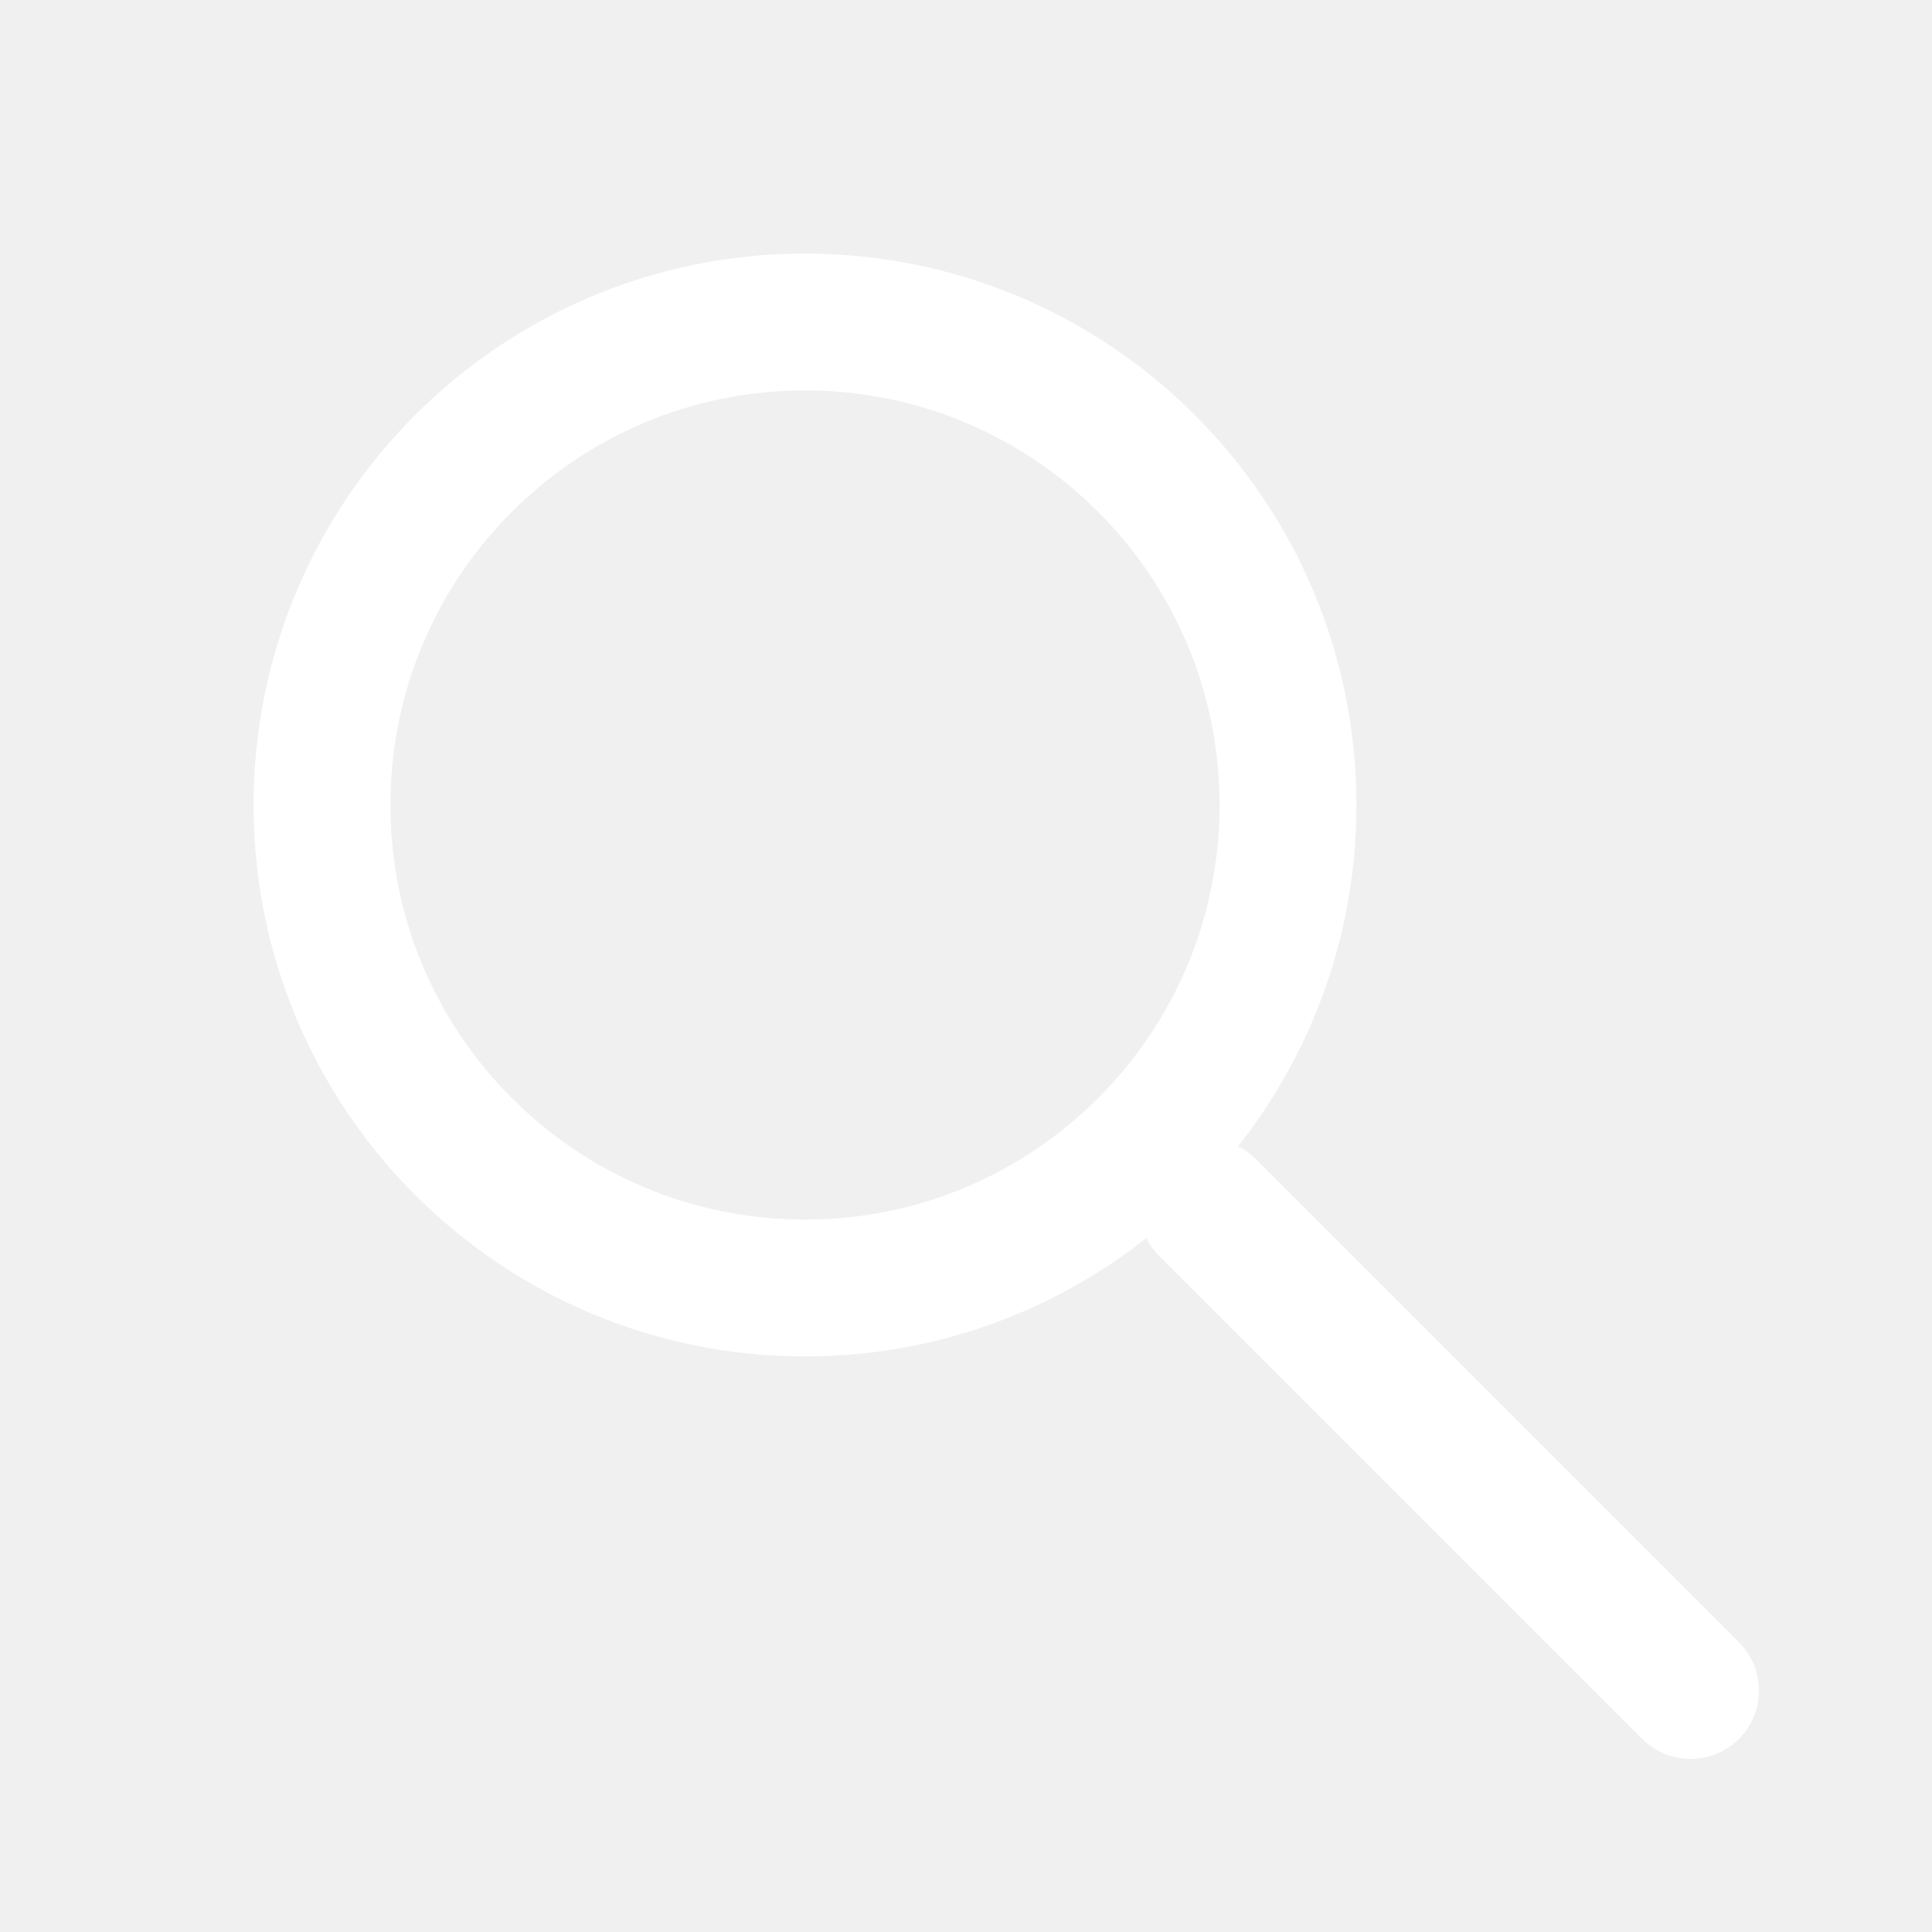
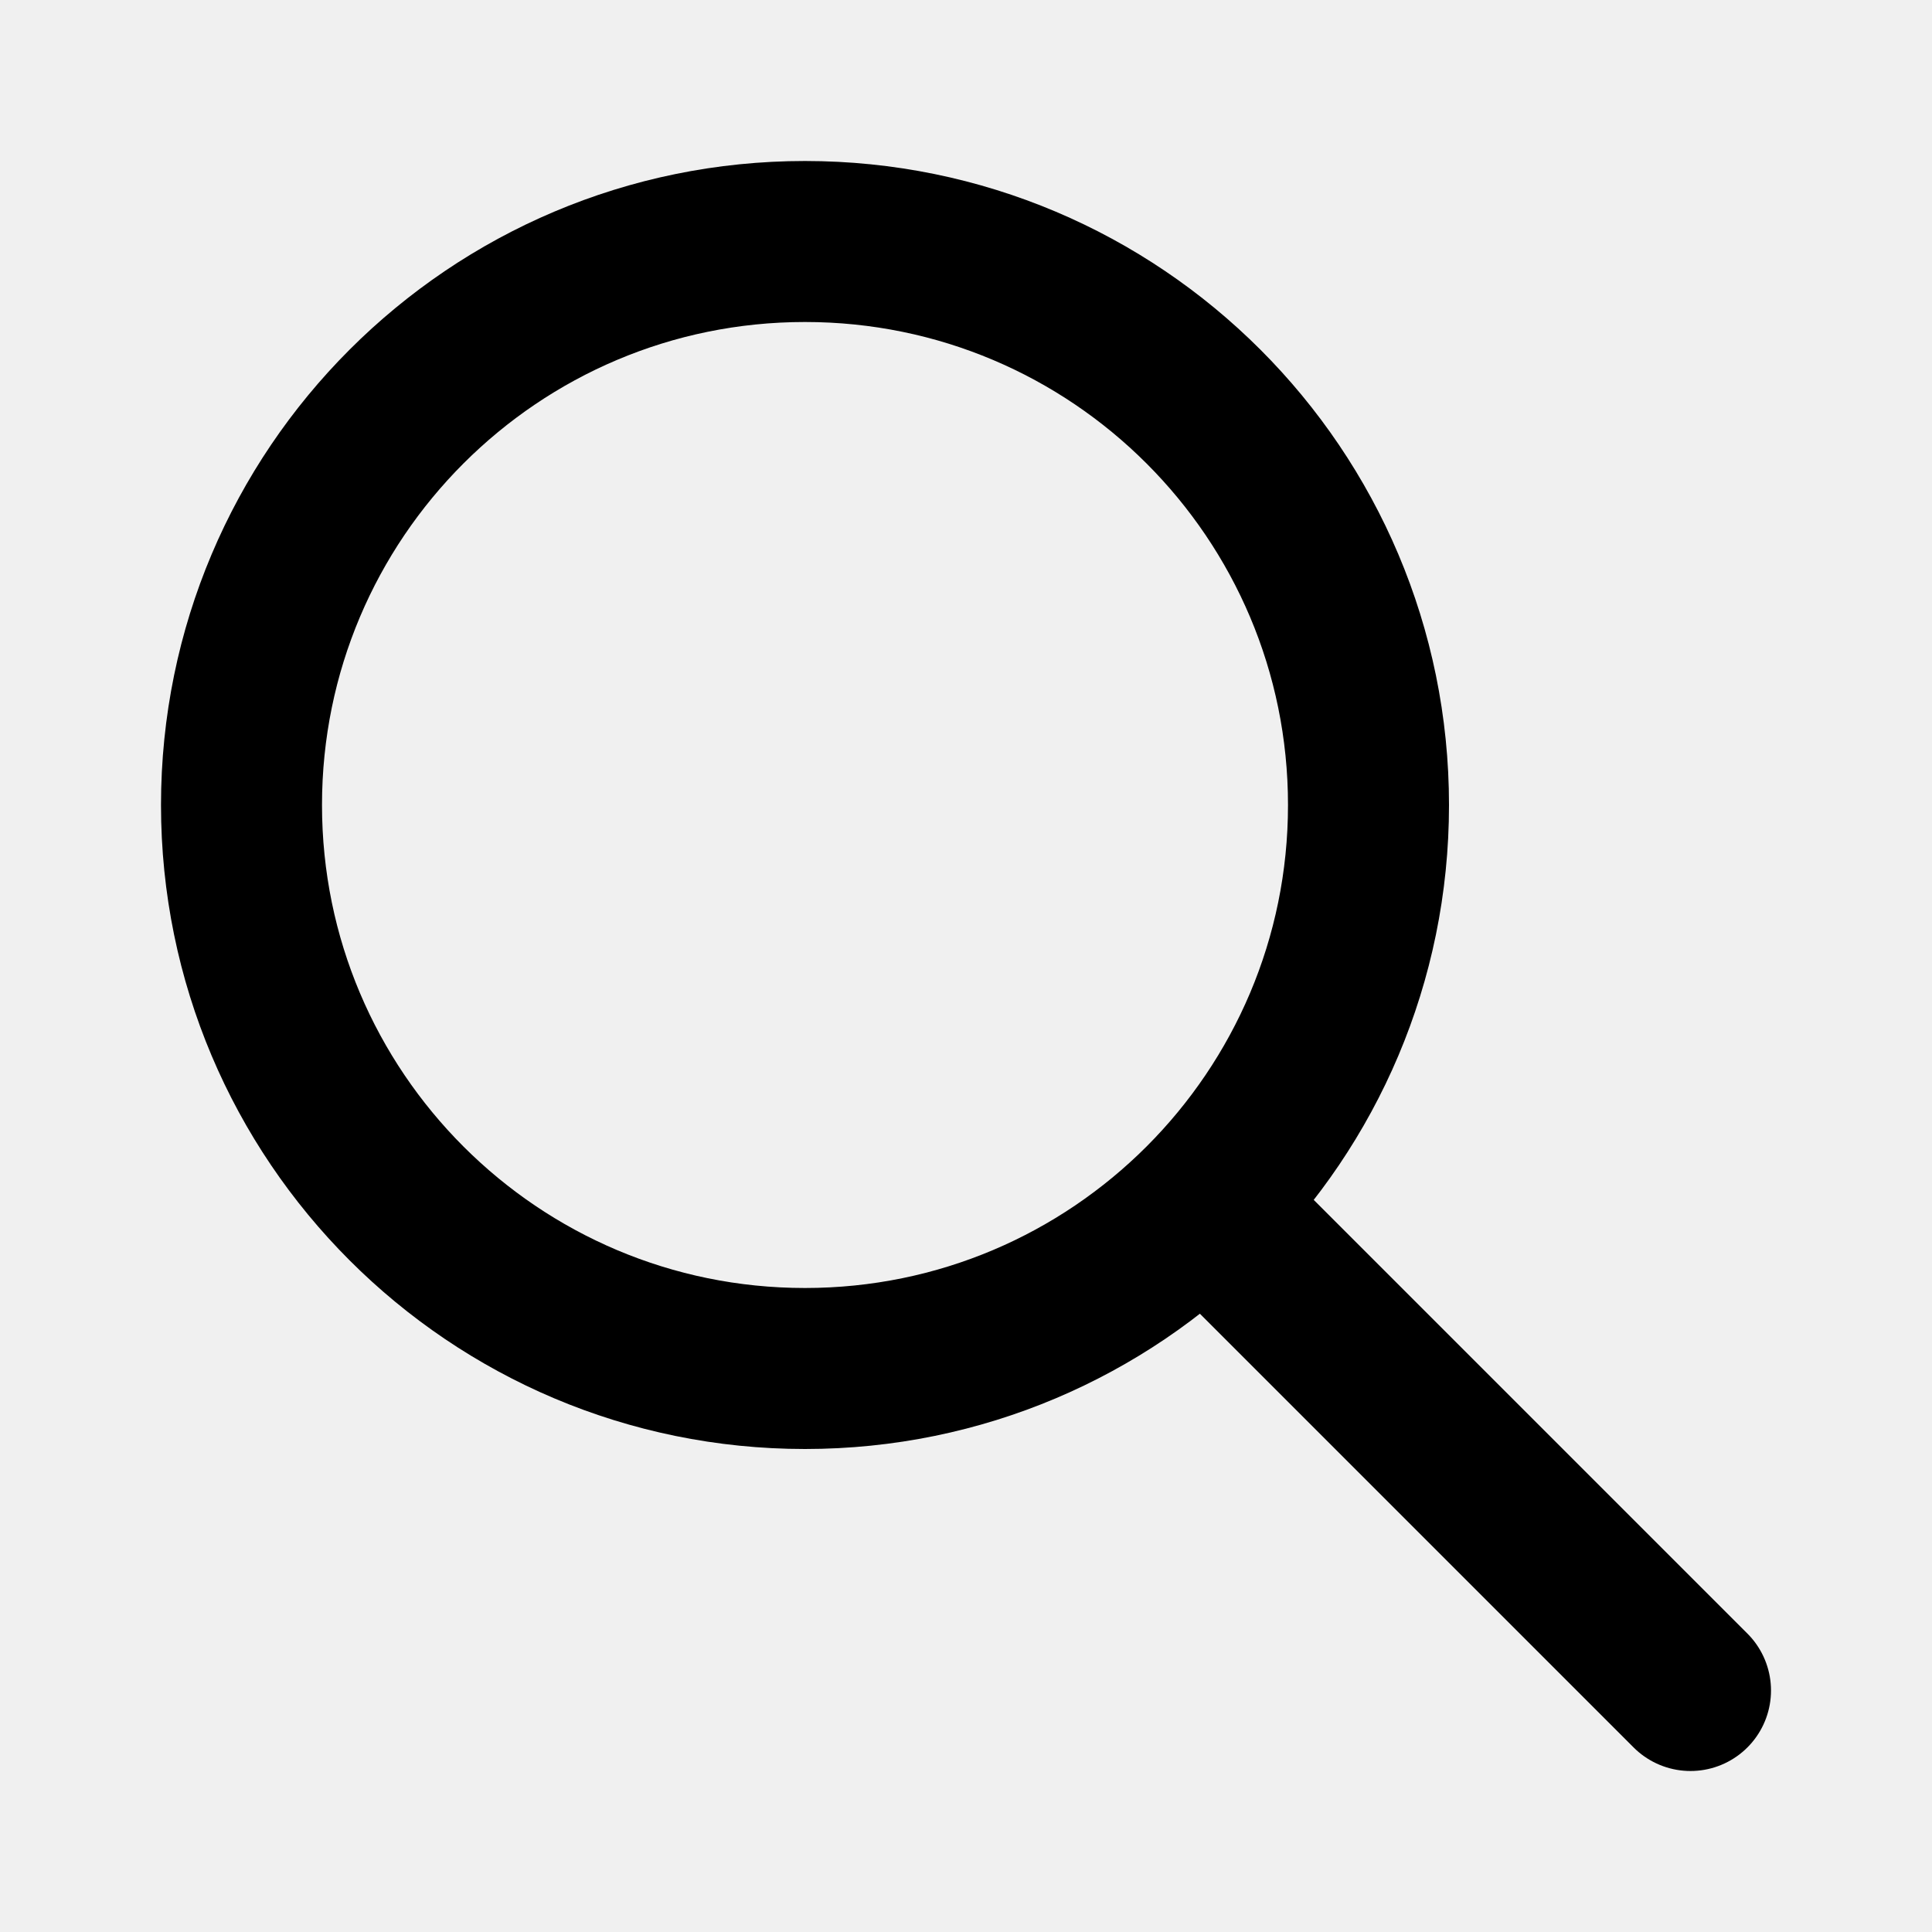
- <svg xmlns="http://www.w3.org/2000/svg" width="24" height="24" viewBox="0 0 24 24" fill="none" stroke="white" stroke-width="1.7" stroke-linecap="round" stroke-linejoin="round">
-   <circle cx="10" cy="10" r="6" />
-   <path d="m15 15 6 6" />
+ <svg xmlns="http://www.w3.org/2000/svg" width="24" height="24" viewBox="0 0 24 24" fill="none" stroke="currentColor" stroke-width="2" stroke-linecap="round" stroke-linejoin="round" class="icon icon-tabler icons-tabler-outline icon-tabler-search">
+   <path stroke="none" d="M0 0h24v24H0z" fill="none" />
+   <path d="M3 10a7 7 0 1 0 14 0a7 7 0 1 0 -14 0" />
+   <path d="M21 21l-6 -6" />
</svg>
